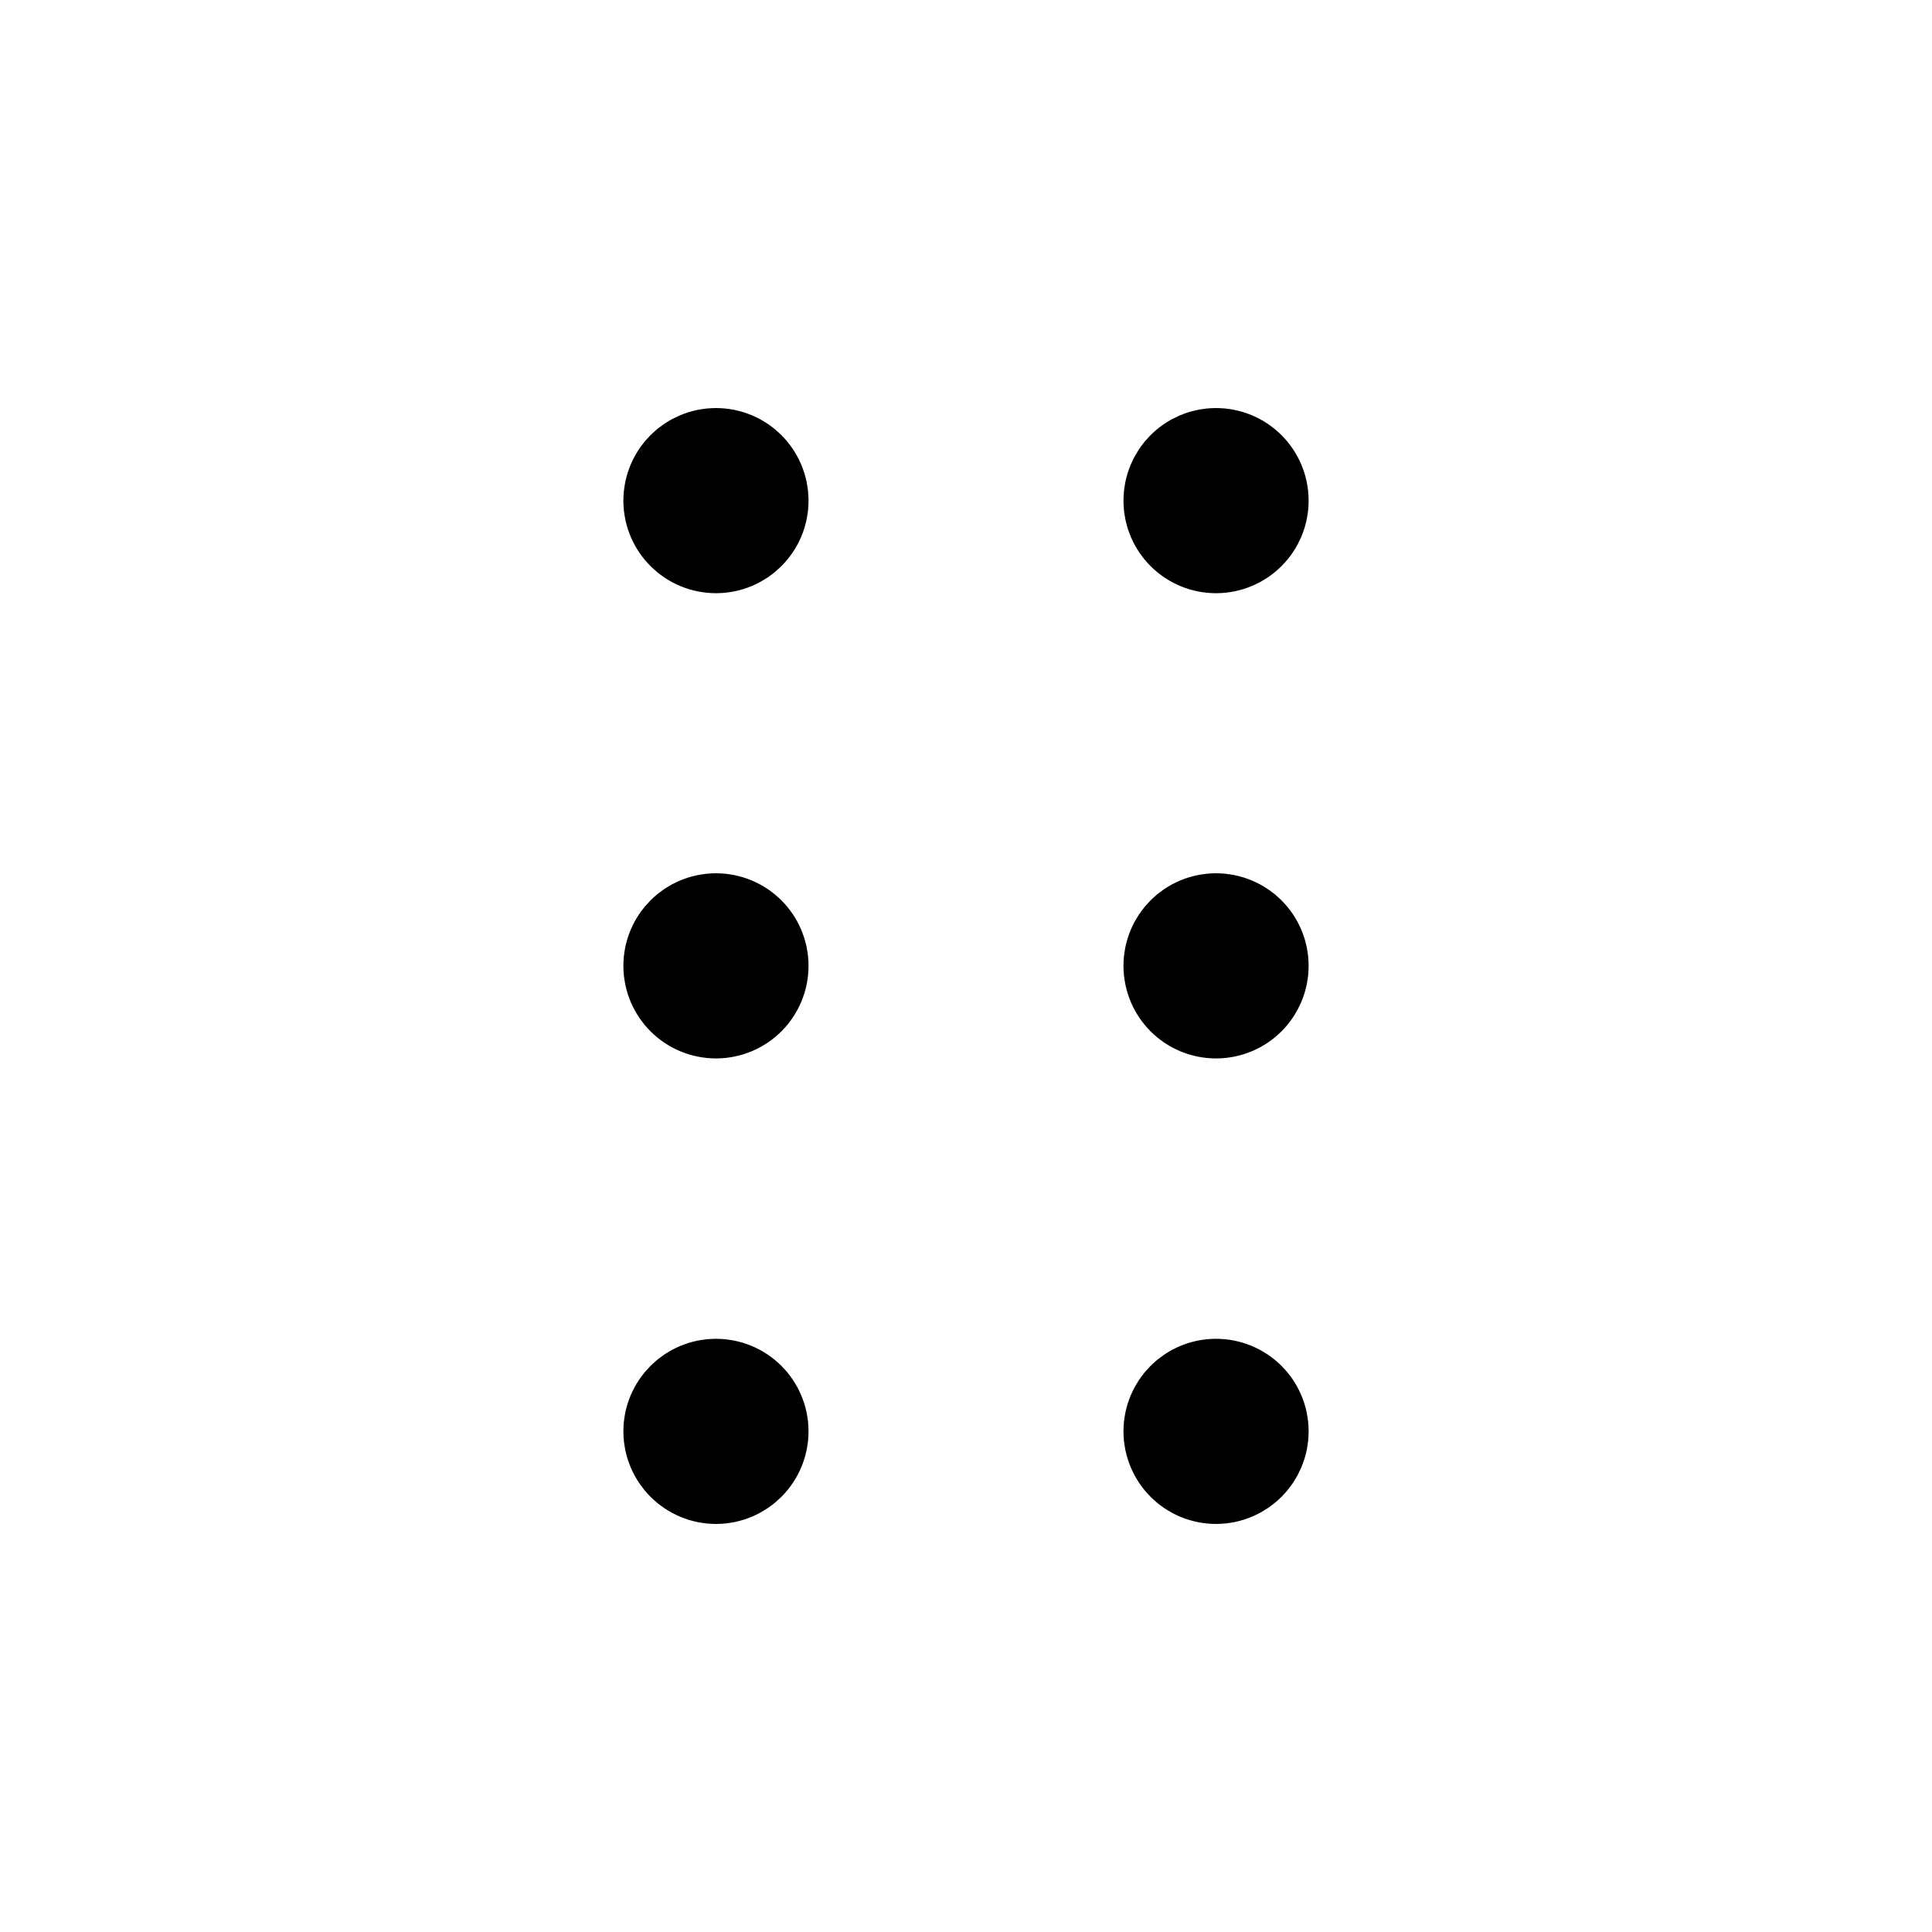
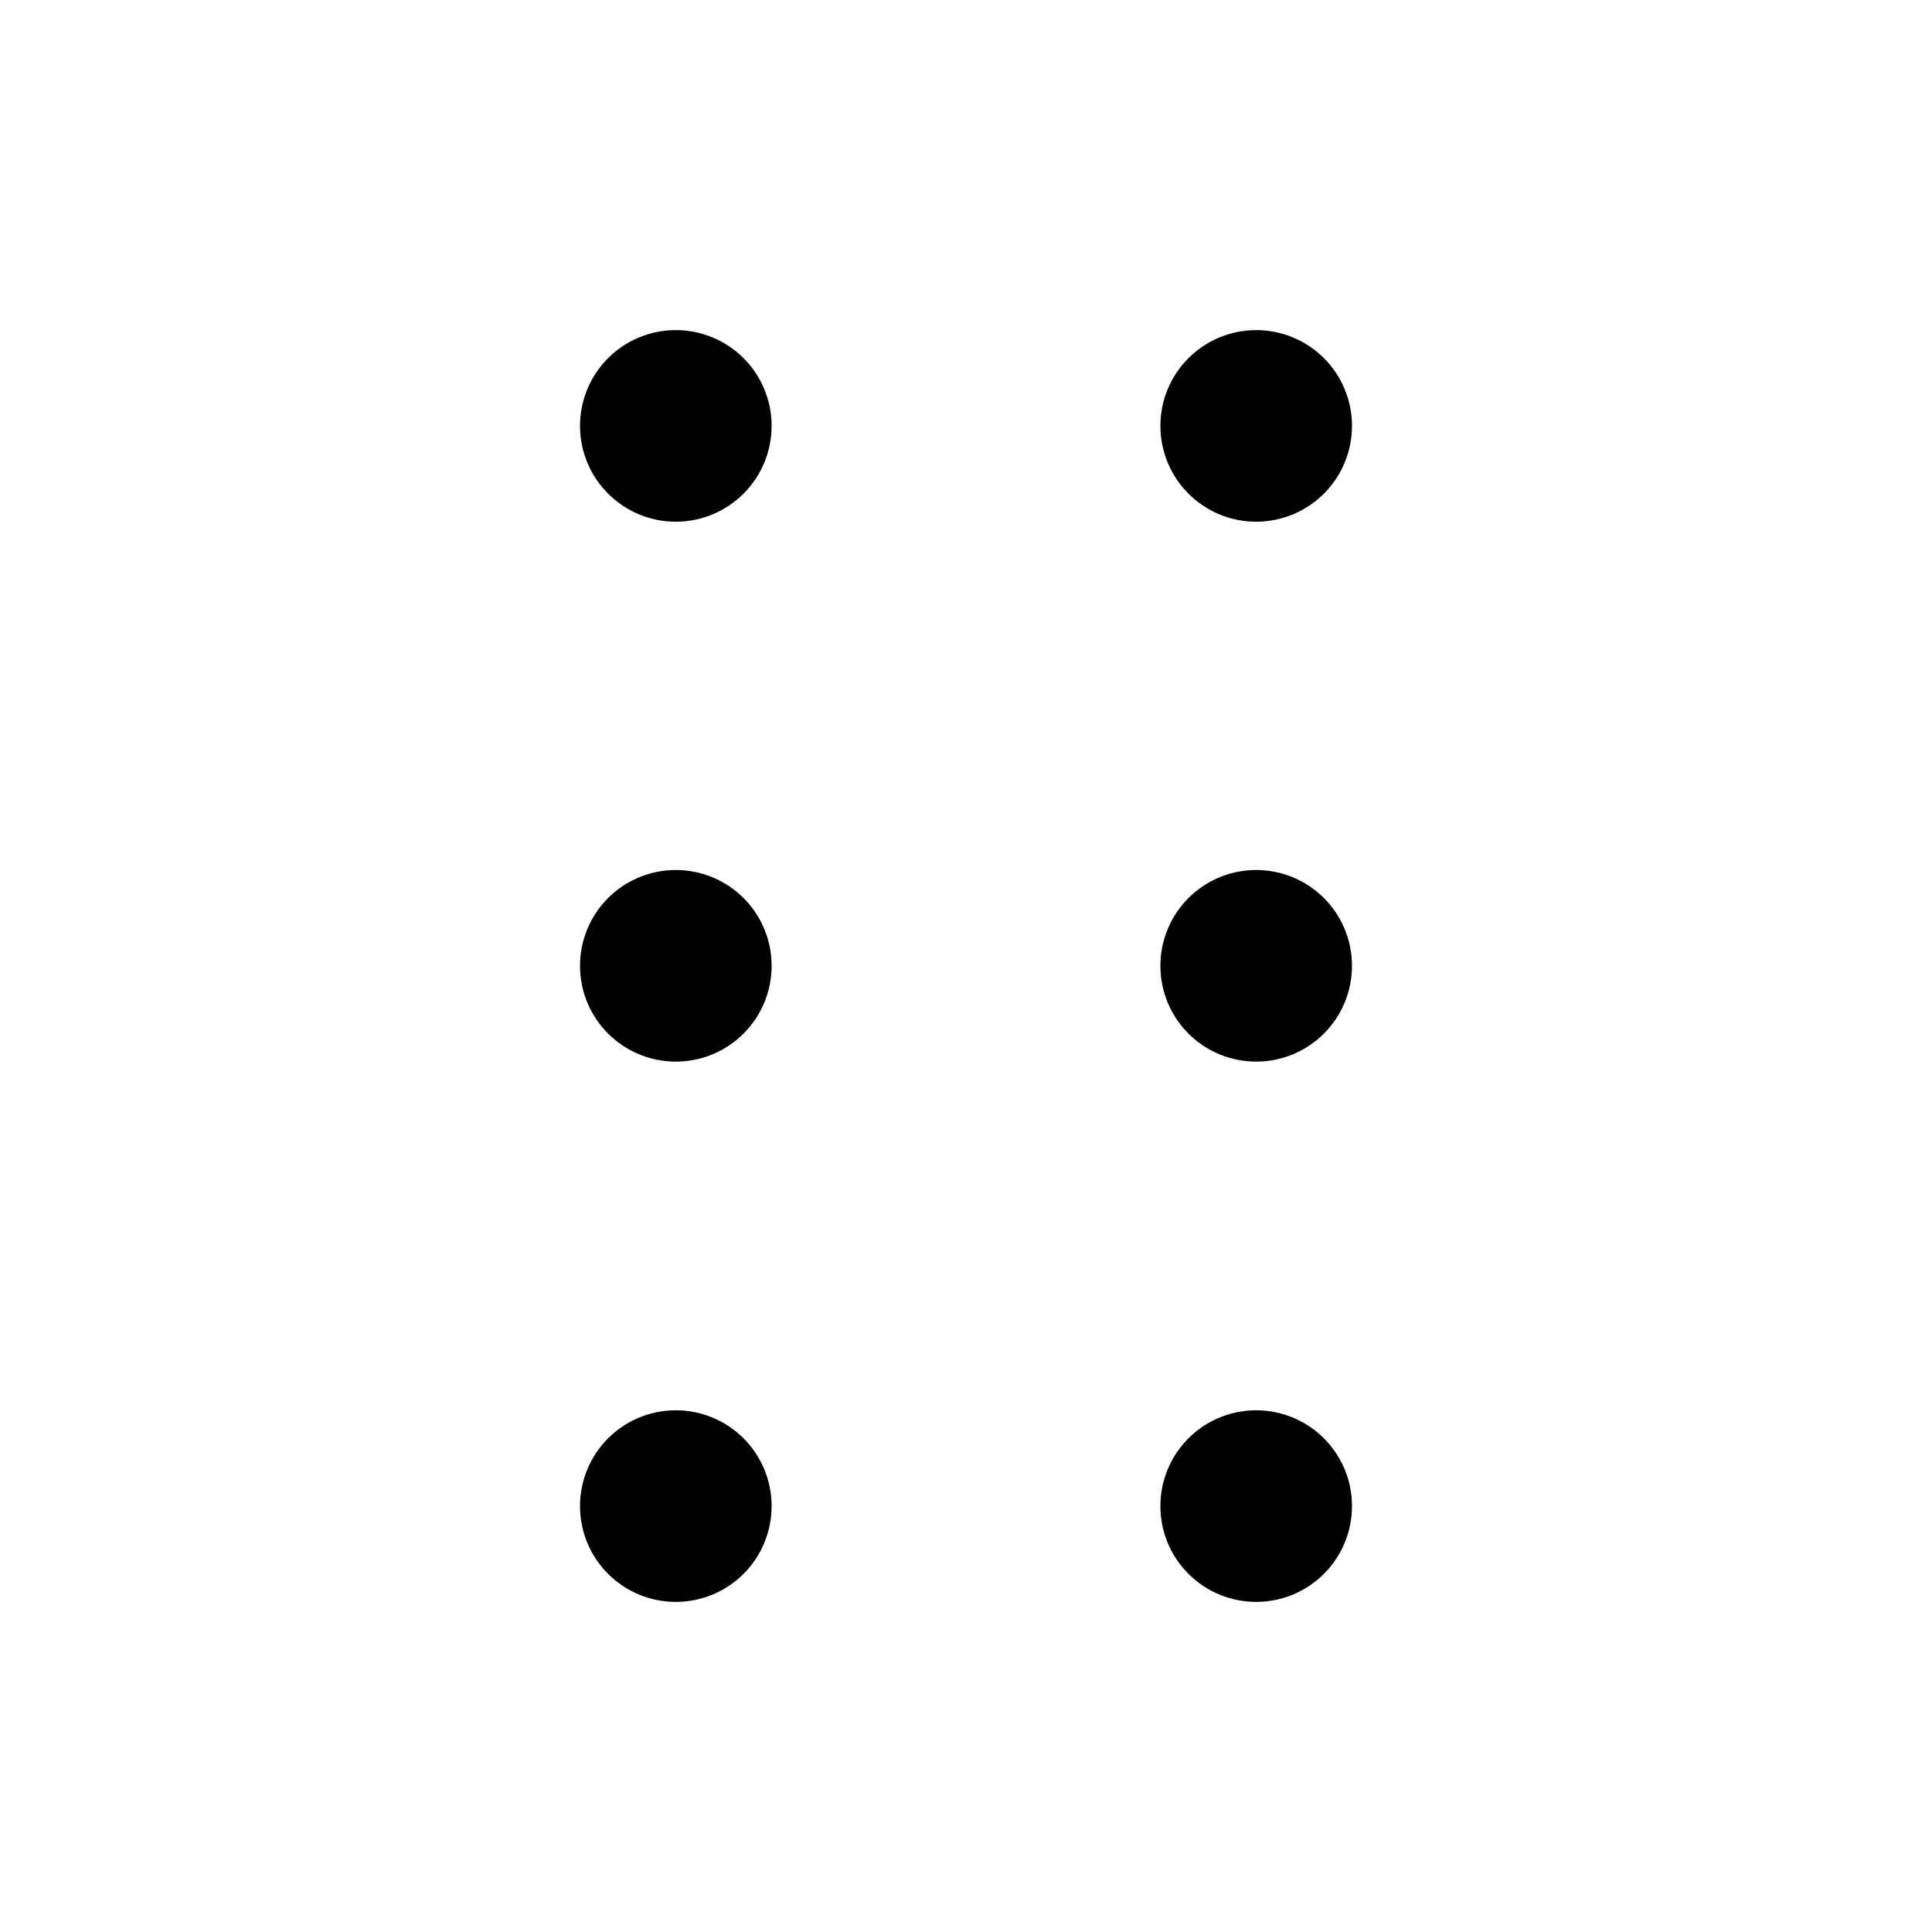
<svg xmlns="http://www.w3.org/2000/svg" class="ds-icon" viewBox="0 0 20 20" fill="none">
-   <path d="M12.599 5.184H12.548M12.588 5.391C12.473 5.391 12.38 5.298 12.38 5.183C12.38 5.067 12.473 4.974 12.588 4.974C12.704 4.974 12.797 5.067 12.797 5.183C12.797 5.298 12.704 5.391 12.588 5.391Z" stroke="currentColor" stroke-width="1.5" stroke-linecap="round" stroke-linejoin="round" vector-effect="non-scaling-stroke" />
-   <path d="M12.599 10H12.548M12.588 10.207C12.473 10.207 12.38 10.114 12.38 9.998C12.38 9.883 12.473 9.79 12.588 9.79C12.704 9.79 12.797 9.883 12.797 9.998C12.797 10.114 12.704 10.207 12.588 10.207Z" stroke="currentColor" stroke-width="1.5" stroke-linecap="round" stroke-linejoin="round" vector-effect="non-scaling-stroke" />
-   <path d="M12.599 14.819H12.548M12.588 15.026C12.473 15.026 12.38 14.932 12.38 14.817C12.38 14.702 12.473 14.609 12.588 14.609C12.704 14.609 12.797 14.702 12.797 14.817C12.797 14.932 12.704 15.026 12.588 15.026Z" stroke="currentColor" stroke-width="1.5" stroke-linecap="round" stroke-linejoin="round" vector-effect="non-scaling-stroke" />
-   <path d="M7.423 5.184H7.372M7.412 5.391C7.297 5.391 7.203 5.298 7.203 5.183C7.203 5.067 7.297 4.974 7.412 4.974C7.527 4.974 7.62 5.067 7.62 5.183C7.62 5.298 7.527 5.391 7.412 5.391Z" stroke="currentColor" stroke-width="1.5" stroke-linecap="round" stroke-linejoin="round" vector-effect="non-scaling-stroke" />
-   <path d="M7.423 10H7.372M7.412 10.207C7.297 10.207 7.203 10.114 7.203 9.998C7.203 9.883 7.297 9.79 7.412 9.79C7.527 9.79 7.62 9.883 7.62 9.998C7.62 10.114 7.527 10.207 7.412 10.207Z" stroke="currentColor" stroke-width="1.5" stroke-linecap="round" stroke-linejoin="round" vector-effect="non-scaling-stroke" />
-   <path d="M7.423 14.819H7.372M7.412 15.026C7.297 15.026 7.203 14.932 7.203 14.817C7.203 14.702 7.297 14.609 7.412 14.609C7.527 14.609 7.62 14.702 7.62 14.817C7.62 14.932 7.527 15.026 7.412 15.026Z" stroke="currentColor" stroke-width="1.5" stroke-linecap="round" stroke-linejoin="round" vector-effect="non-scaling-stroke" />
+   <path d="M13.017 4.41H12.957M13.004 4.651C12.87 4.651 12.762 4.542 12.762 4.409C12.762 4.275 12.87 4.167 13.004 4.167C13.138 4.167 13.246 4.275 13.246 4.409C13.246 4.542 13.138 4.651 13.004 4.651Z" stroke="currentColor" stroke-width="1.5" stroke-linecap="round" stroke-linejoin="round" vector-effect="non-scaling-stroke" />
+   <path d="M13.017 10H12.957M13.004 10.24C12.87 10.24 12.762 10.132 12.762 9.998C12.762 9.864 12.87 9.756 13.004 9.756C13.138 9.756 13.246 9.864 13.246 9.998C13.246 10.132 13.138 10.24 13.004 10.24Z" stroke="currentColor" stroke-width="1.5" stroke-linecap="round" stroke-linejoin="round" vector-effect="non-scaling-stroke" />
+   <path d="M13.017 15.593H12.957M13.004 15.833C12.87 15.833 12.762 15.725 12.762 15.591C12.762 15.457 12.87 15.349 13.004 15.349C13.138 15.349 13.246 15.457 13.246 15.591C13.246 15.725 13.138 15.833 13.004 15.833Z" stroke="currentColor" stroke-width="1.5" stroke-linecap="round" stroke-linejoin="round" vector-effect="non-scaling-stroke" />
+   <path d="M7.009 4.41H6.949M6.996 4.651C6.862 4.651 6.754 4.542 6.754 4.409C6.754 4.275 6.862 4.167 6.996 4.167C7.13 4.167 7.238 4.275 7.238 4.409C7.238 4.542 7.13 4.651 6.996 4.651Z" stroke="currentColor" stroke-width="1.5" stroke-linecap="round" stroke-linejoin="round" vector-effect="non-scaling-stroke" />
+   <path d="M7.009 10H6.949M6.996 10.24C6.862 10.24 6.754 10.132 6.754 9.998C6.754 9.864 6.862 9.756 6.996 9.756C7.13 9.756 7.238 9.864 7.238 9.998C7.238 10.132 7.13 10.24 6.996 10.24Z" stroke="currentColor" stroke-width="1.5" stroke-linecap="round" stroke-linejoin="round" vector-effect="non-scaling-stroke" />
+   <path d="M7.009 15.593H6.949M6.996 15.833C6.862 15.833 6.754 15.725 6.754 15.591C6.754 15.457 6.862 15.349 6.996 15.349C7.13 15.349 7.238 15.457 7.238 15.591C7.238 15.725 7.13 15.833 6.996 15.833Z" stroke="currentColor" stroke-width="1.5" stroke-linecap="round" stroke-linejoin="round" vector-effect="non-scaling-stroke" />
</svg>
